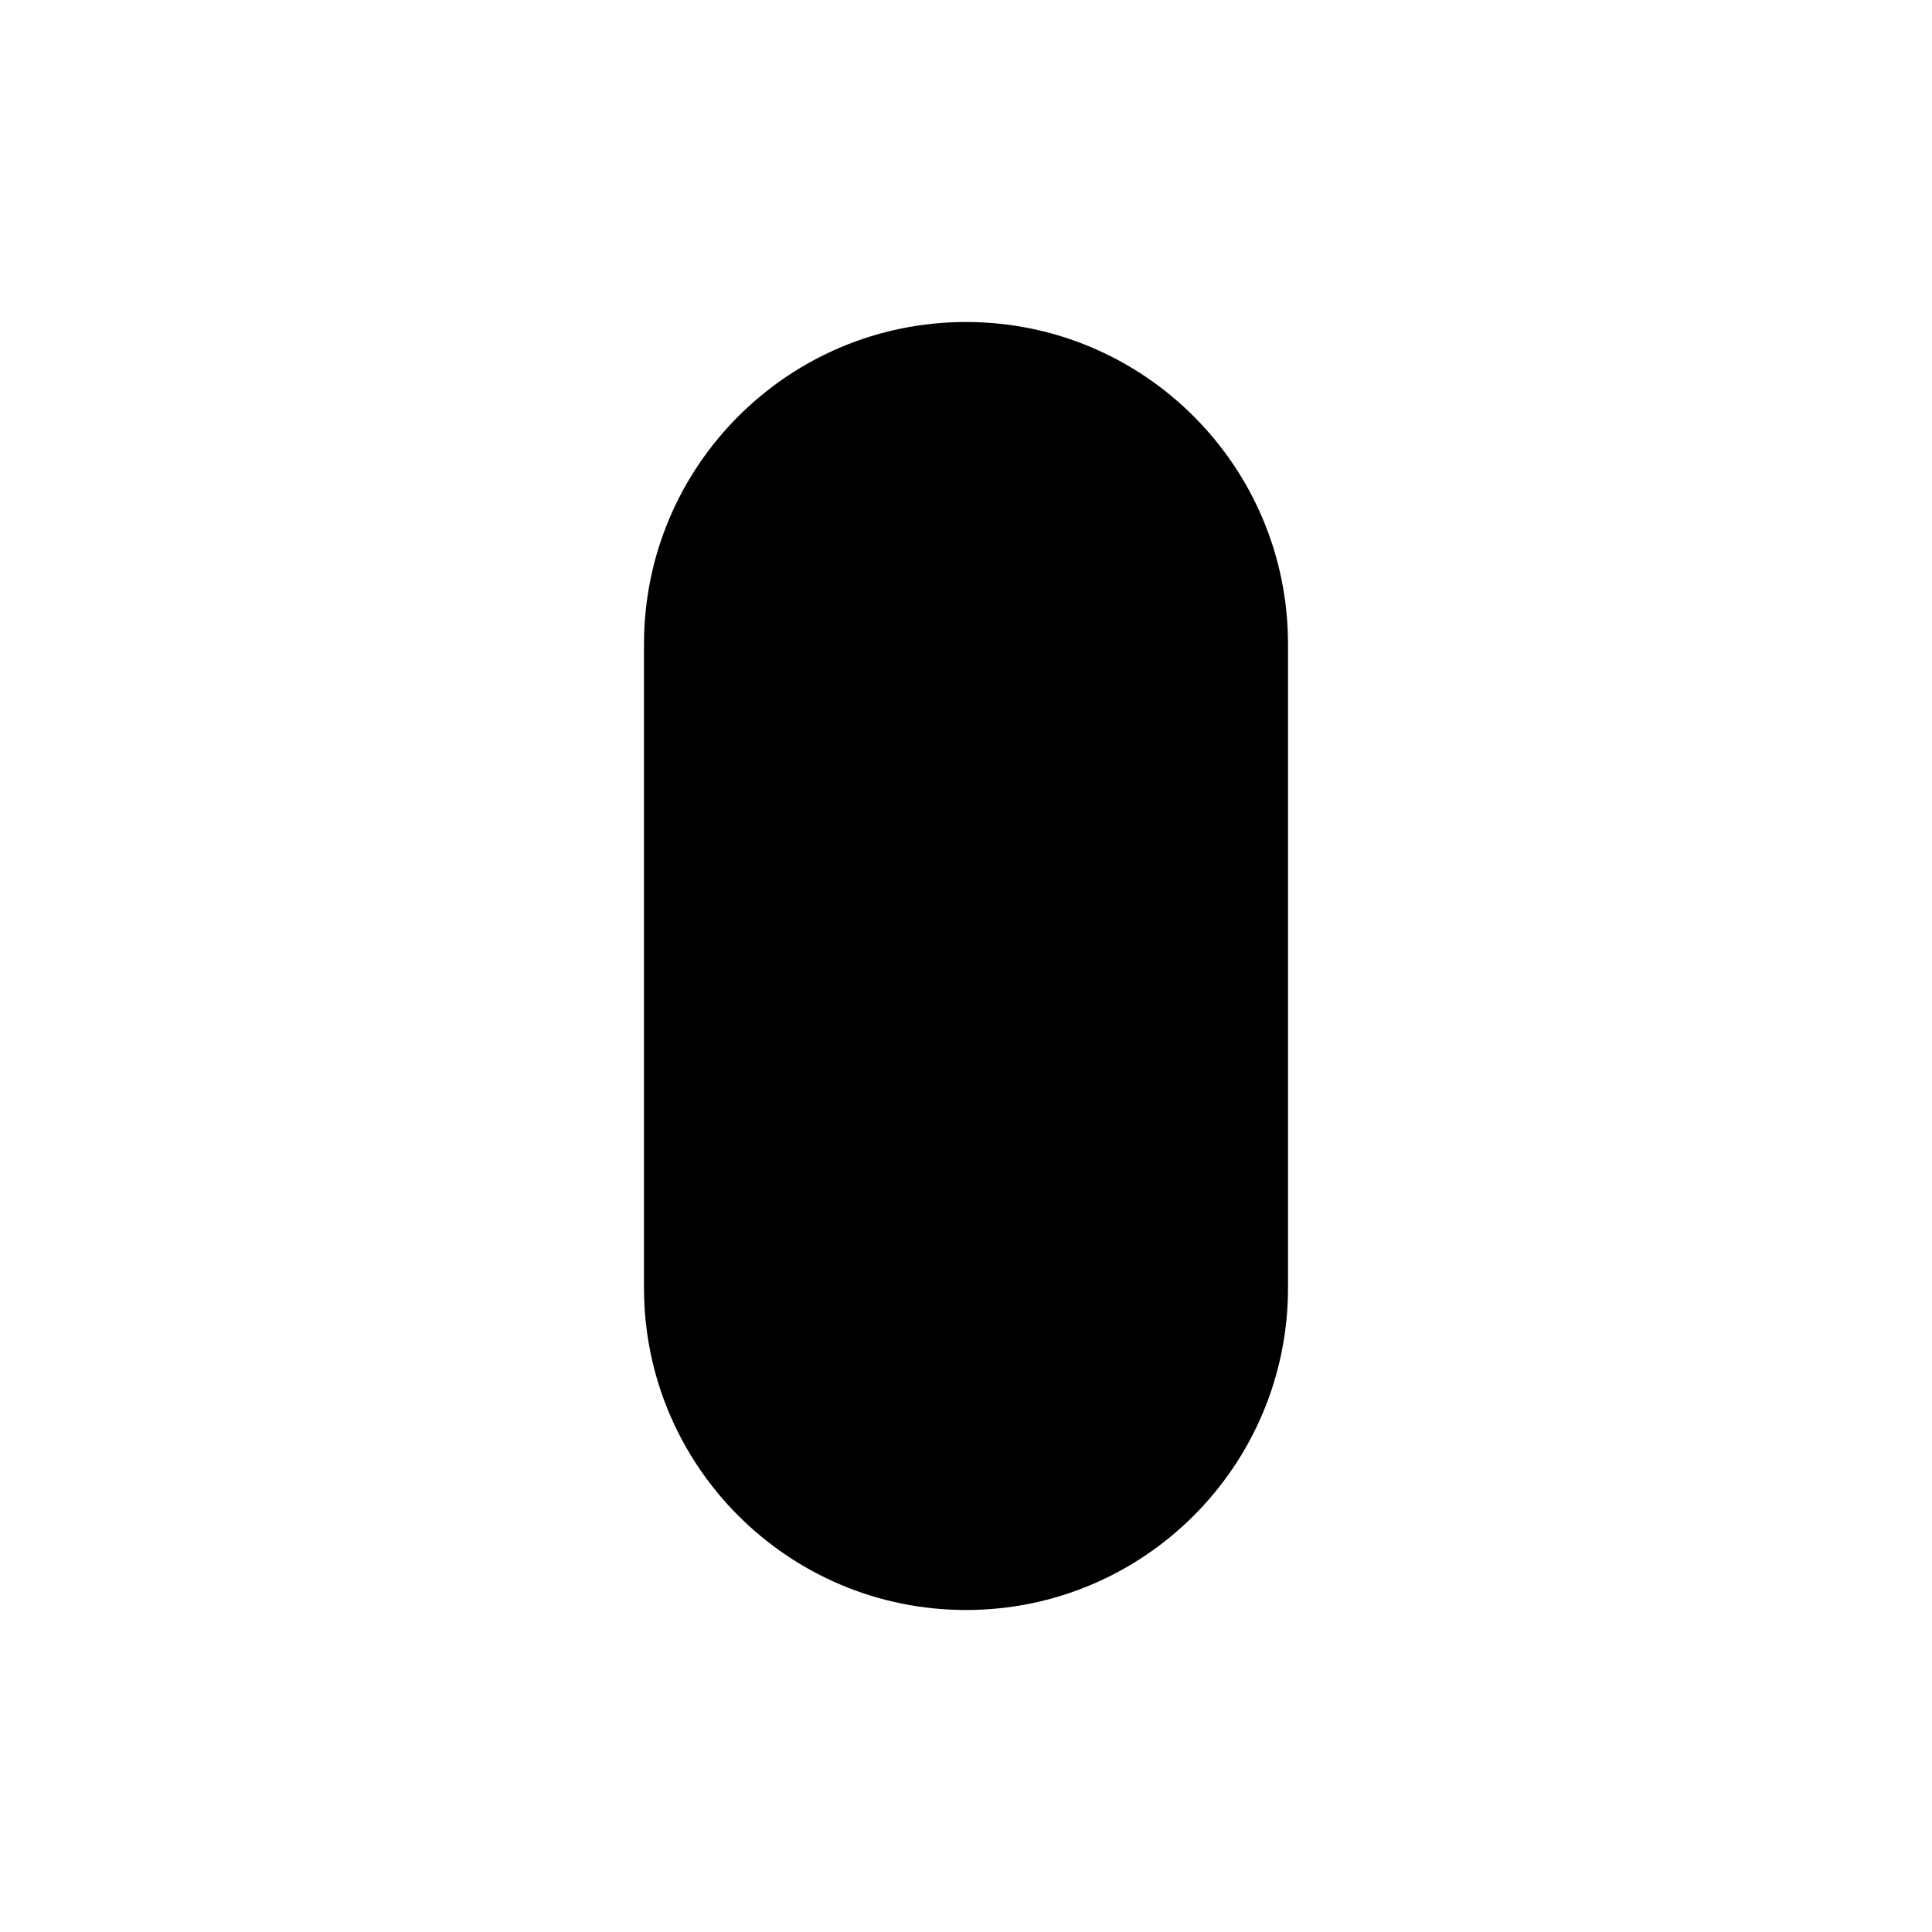
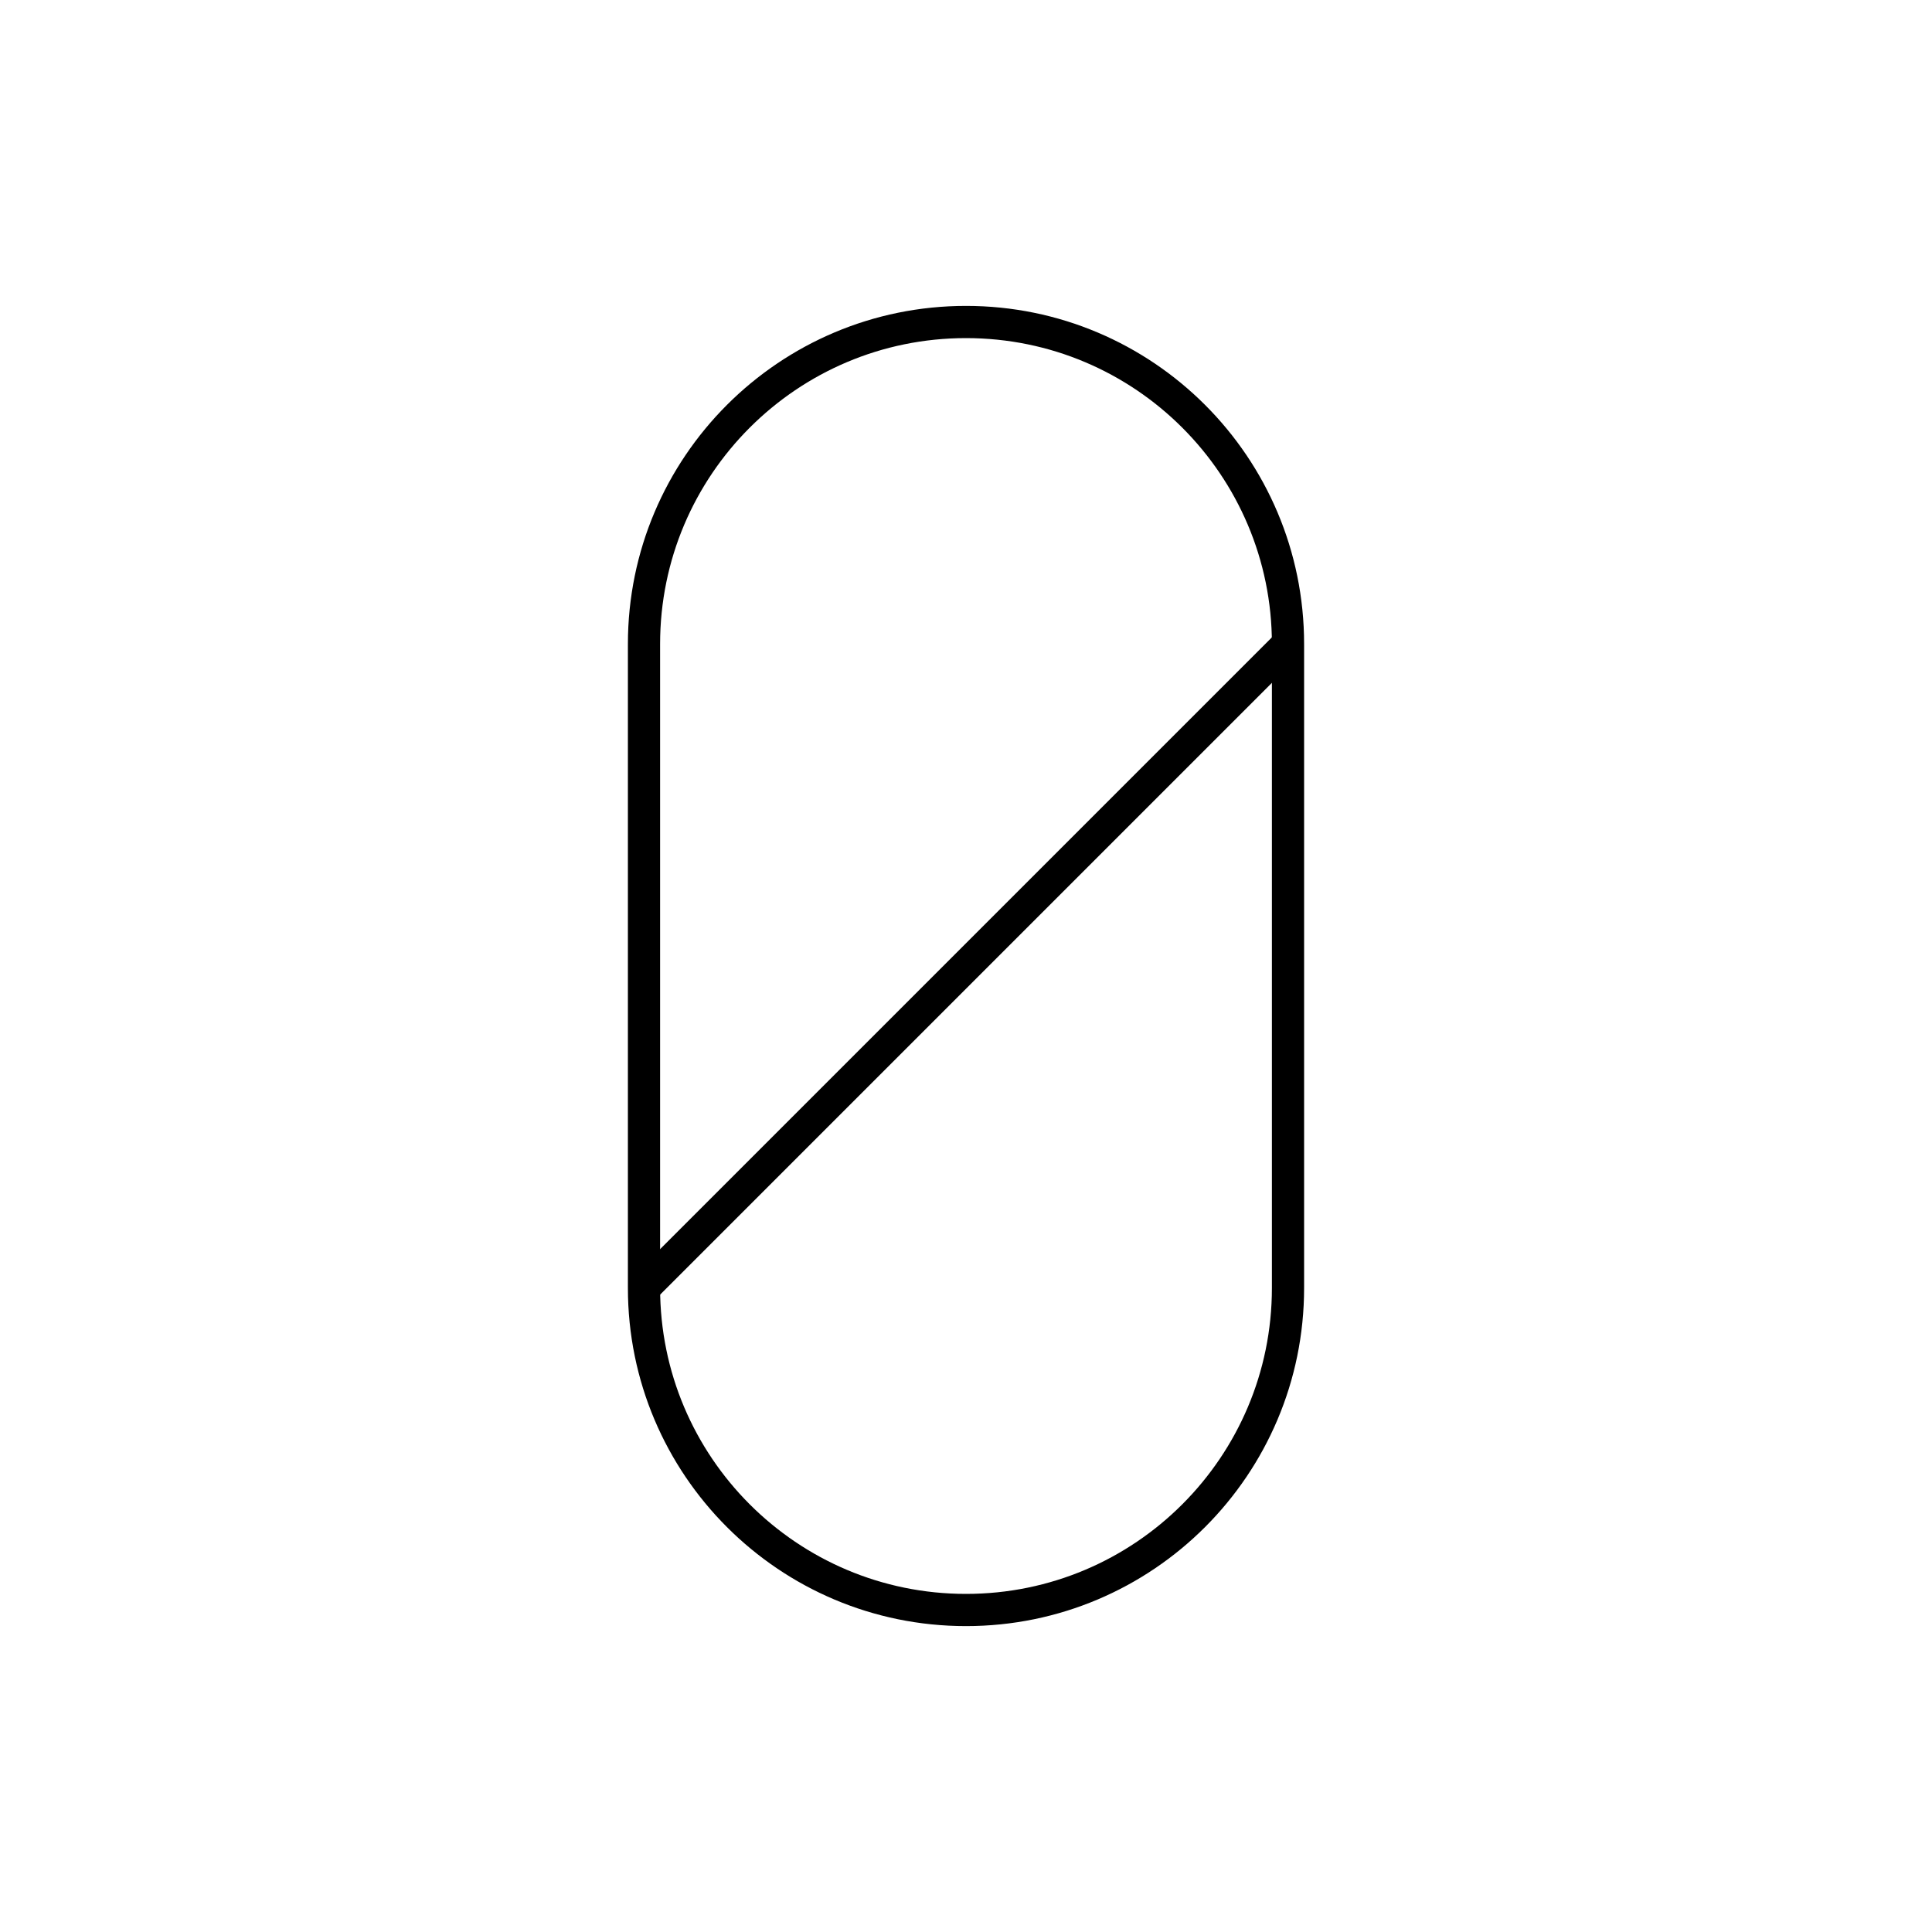
- <svg xmlns="http://www.w3.org/2000/svg" id="root" viewBox="0 0 60 60" version="1.1">
-   <path d="         M 20,40         A 10,10 180 0 0 40,40         L 40,20         A 10,10 180 0 0 20,20         Z     " />
-   <path d="         M 20,40         L 40,20     " />
+ <svg xmlns="http://www.w3.org/2000/svg" viewBox="0 0 60 60" version="1.1">
+   <symbol id="root" viewBox="0 0 60 60">
+     <path d="             M 20,40             A 10,10 180 0 0 40,40             L 40,20             A 10,10 180 0 0 20,20             Z         " />
+     <path d="             M 20,40             L 40,20         " />
+   </symbol>
+   <use href="#root" fill="none" stroke="#000" />
</svg>
